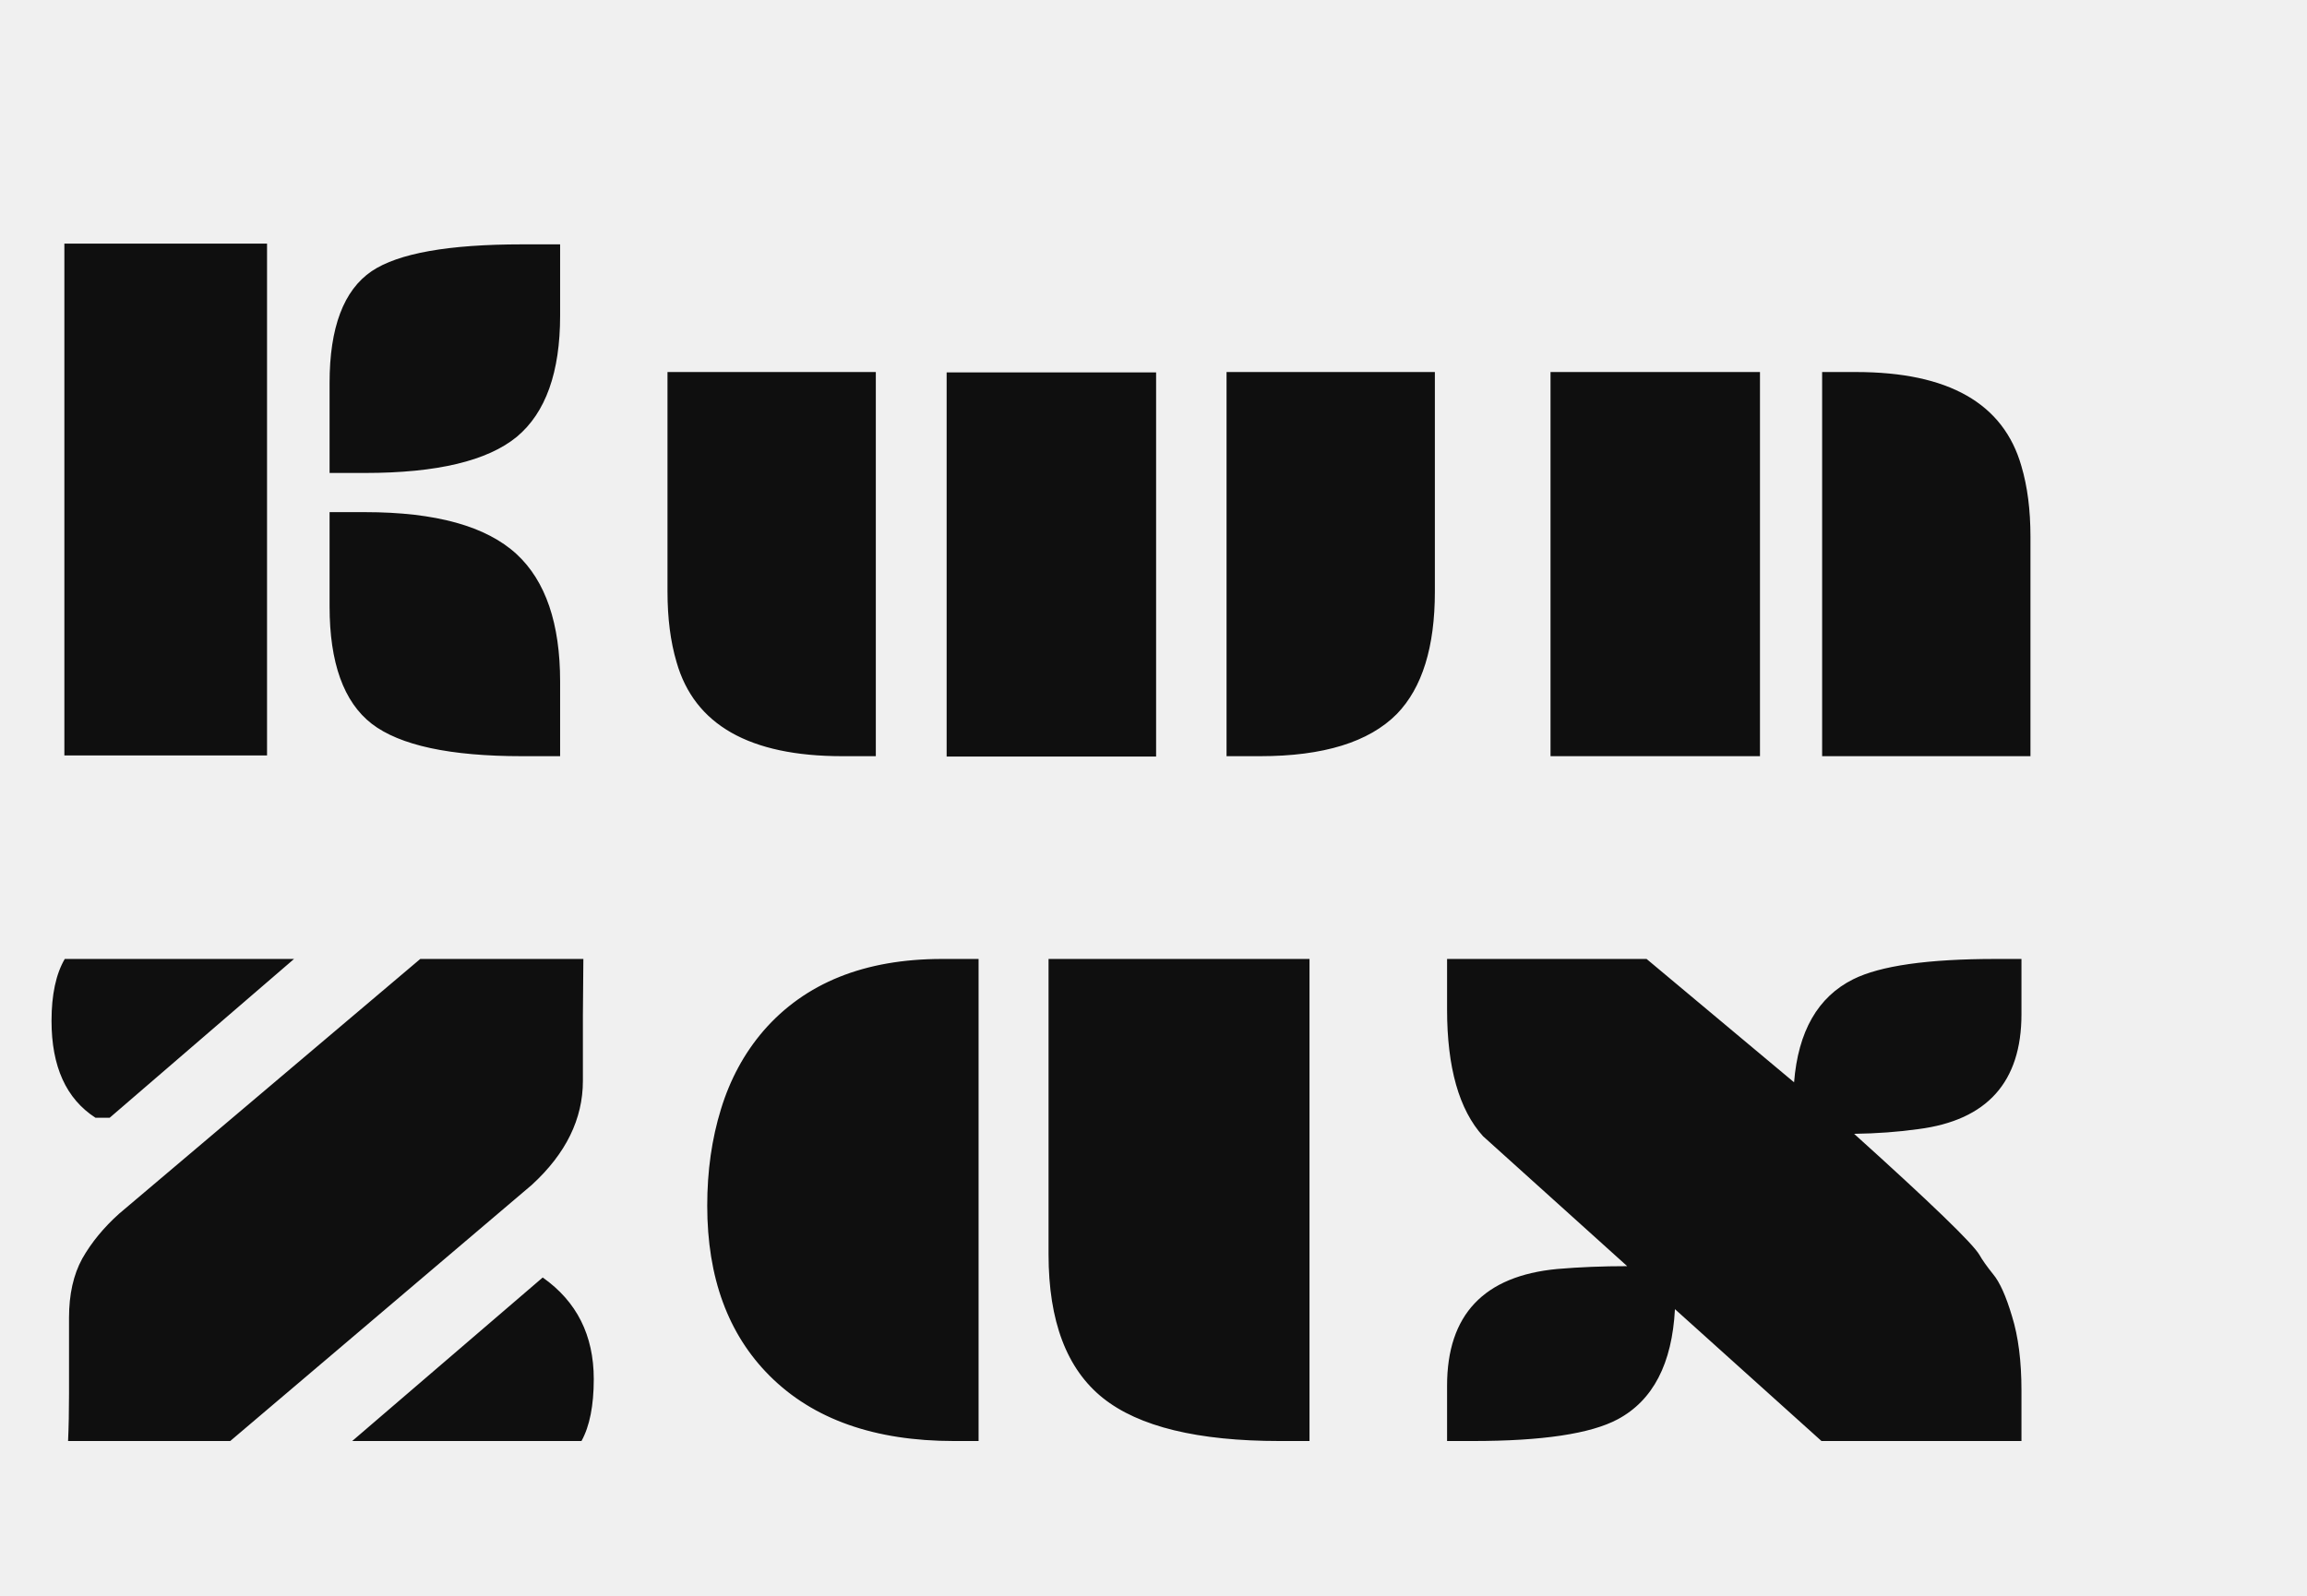
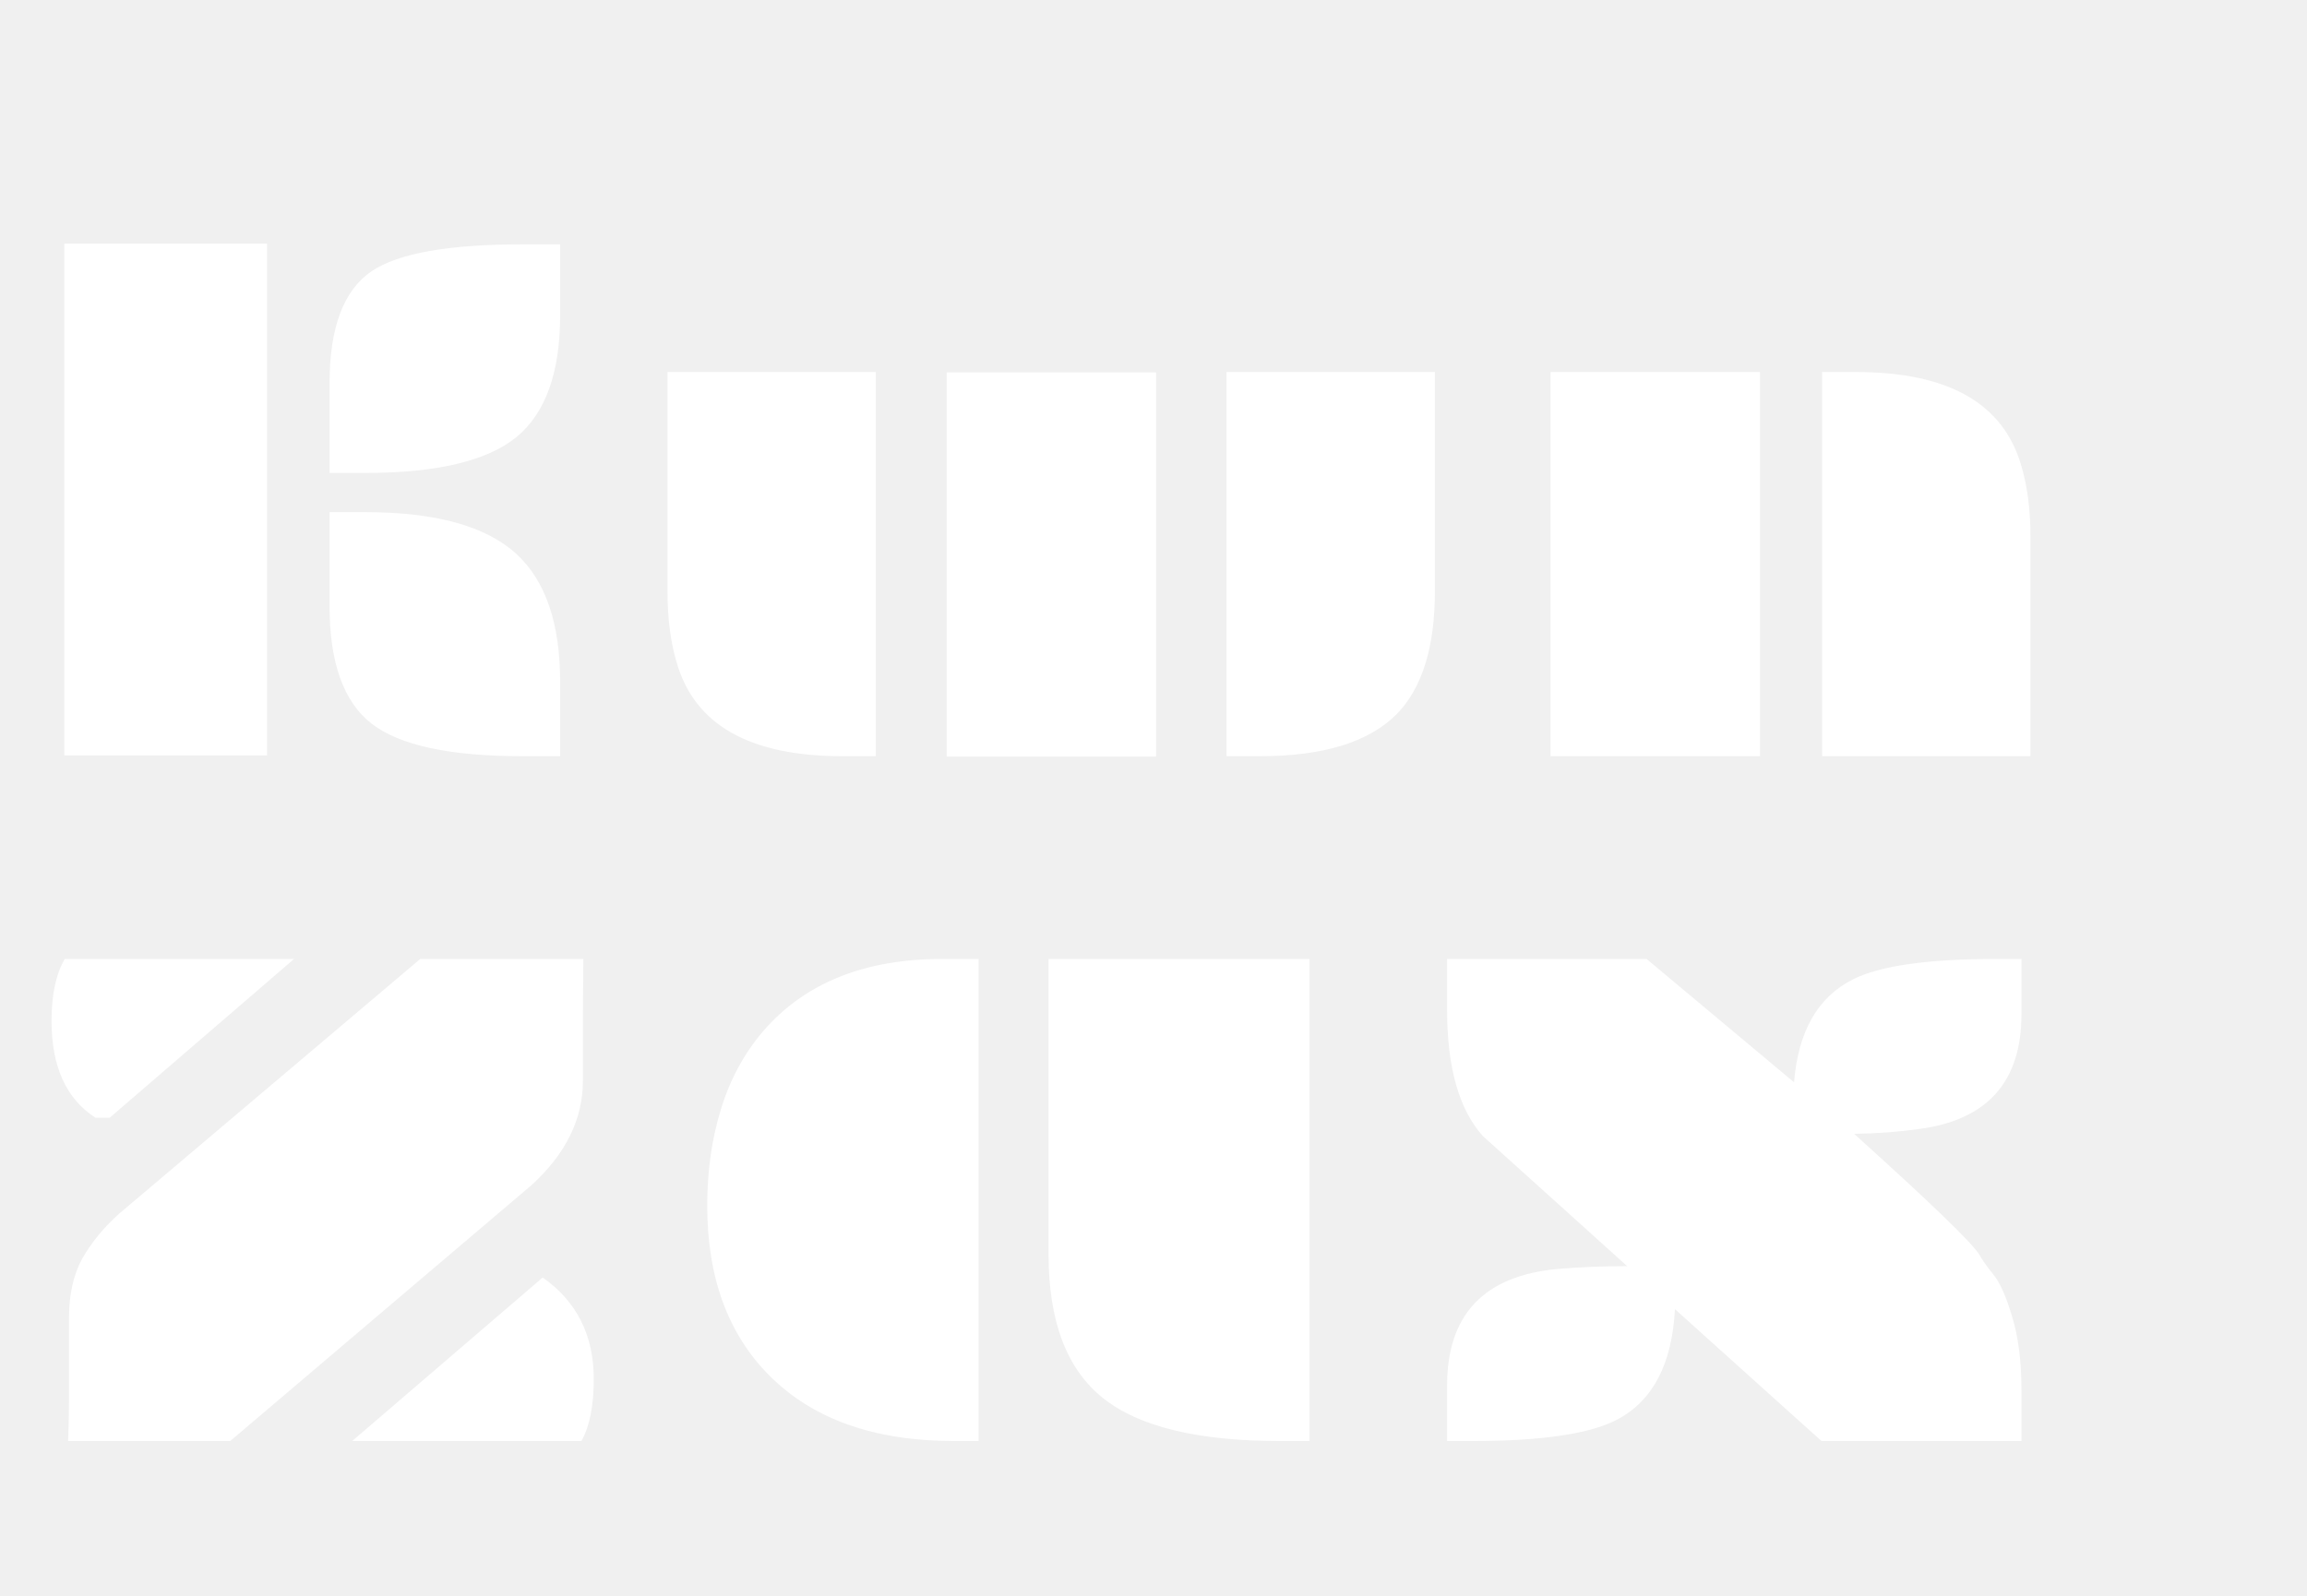
<svg xmlns="http://www.w3.org/2000/svg" width="305" height="211" viewBox="0 0 305 211" fill="none">
-   <path d="M8.51 32.216H35.304V99.9H8.51V32.216ZM43.572 50.644C43.572 43.306 45.431 38.375 49.15 35.852C52.67 33.494 59.294 32.315 69.022 32.315H74.052V41.728C74.052 49.232 72.143 54.578 68.325 57.766C64.44 60.953 57.75 62.547 48.254 62.547H43.572V50.644ZM43.572 67.727H48.254C57.617 67.727 64.307 69.586 68.325 73.305C72.143 76.857 74.052 82.469 74.052 90.139V100H69.022C59.493 100 52.869 98.572 49.15 95.717C45.431 92.828 43.572 87.648 43.572 80.178V67.727ZM162.157 49.199H189.699V78.235C189.699 85.573 188.022 90.969 184.669 94.422C180.983 98.141 174.957 100 166.59 100H162.157V49.199ZM88.247 49.199H115.789V100H111.356C99.104 100 91.8 95.85 89.442 87.549C88.645 84.859 88.247 81.755 88.247 78.235V49.199ZM125.152 49.249H152.844V100.05H125.152V49.249ZM240.898 49.199H245.381C257.599 49.199 264.887 53.35 267.245 61.65C268.042 64.34 268.44 67.444 268.44 70.964V100H240.898V49.199ZM204.989 49.199H232.68V100H204.989V49.199Z" fill="#0F0F0F" />
-   <path d="M77.125 126.815L77.062 134.252V142.94C77.062 147.982 74.812 152.565 70.312 156.69L30.438 190.565H9C9.083 188.732 9.125 186.648 9.125 184.315V174.252C9.125 171.169 9.708 168.565 10.875 166.44C12.083 164.315 13.708 162.336 15.75 160.502L55.562 126.815H77.125ZM6.812 135.002C6.812 131.544 7.396 128.815 8.562 126.815H38.875L14.5 147.815H12.625C8.75 145.315 6.812 141.044 6.812 135.002ZM78.5 182.377C78.5 185.877 77.958 188.607 76.875 190.565H46.562L71.75 168.94C76.25 172.107 78.5 176.586 78.5 182.377ZM138.625 126.815H173.125V190.565H169.188C158.354 190.565 150.562 188.669 145.812 184.877C141.021 181.044 138.625 174.711 138.625 165.877V126.815ZM93.5 159.44C93.5 154.857 94.104 150.607 95.312 146.69C96.521 142.732 98.396 139.273 100.938 136.315C106.438 129.982 114.312 126.815 124.562 126.815H129.375V190.565H126.125C115.625 190.565 107.5 187.69 101.75 181.94C96.25 176.44 93.5 168.94 93.5 159.44ZM191.312 183.252C191.312 173.877 196.167 168.732 205.875 167.815C208.792 167.565 211.875 167.44 215.125 167.44L196.062 150.252C192.896 146.752 191.312 141.169 191.312 133.502V126.815H217.688L237.188 143.127C237.729 136.377 240.333 131.836 245 129.502C248.583 127.711 254.875 126.815 263.875 126.815H267.25V134.127C267.25 143.086 262.708 148.148 253.625 149.315C250.958 149.69 248.125 149.898 245.125 149.94C255.292 159.107 260.812 164.44 261.688 165.94C262.062 166.607 262.667 167.461 263.5 168.502C264.375 169.544 265.208 171.398 266 174.065C266.833 176.732 267.25 180.002 267.25 183.877V190.565H240.812L221.438 173.127C221.062 180.336 218.542 185.19 213.875 187.69C210.292 189.607 203.896 190.565 194.688 190.565H191.312V183.252Z" fill="#0F0F0F" />
+   <path d="M8.51 32.216H35.304V99.9H8.51V32.216ZM43.572 50.644C43.572 43.306 45.431 38.375 49.15 35.852C52.67 33.494 59.294 32.315 69.022 32.315H74.052V41.728C74.052 49.232 72.143 54.578 68.325 57.766C64.44 60.953 57.75 62.547 48.254 62.547H43.572V50.644ZM43.572 67.727H48.254C57.617 67.727 64.307 69.586 68.325 73.305C72.143 76.857 74.052 82.469 74.052 90.139V100H69.022C59.493 100 52.869 98.572 49.15 95.717C45.431 92.828 43.572 87.648 43.572 80.178V67.727ZM162.157 49.199H189.699V78.235C189.699 85.573 188.022 90.969 184.669 94.422C180.983 98.141 174.957 100 166.59 100H162.157V49.199ZM88.247 49.199H115.789V100H111.356C99.104 100 91.8 95.85 89.442 87.549C88.645 84.859 88.247 81.755 88.247 78.235V49.199ZM125.152 49.249H152.844V100.05H125.152V49.249ZM240.898 49.199H245.381C257.599 49.199 264.887 53.35 267.245 61.65C268.042 64.34 268.44 67.444 268.44 70.964V100H240.898V49.199ZM204.989 49.199H232.68V100H204.989V49.199Z" fill="white" />
+   <path d="M77.125 126.815L77.062 134.252V142.94C77.062 147.982 74.812 152.565 70.312 156.69L30.438 190.565H9C9.083 188.732 9.125 186.648 9.125 184.315V174.252C9.125 171.169 9.708 168.565 10.875 166.44C12.083 164.315 13.708 162.336 15.75 160.502L55.562 126.815H77.125ZM6.812 135.002C6.812 131.544 7.396 128.815 8.562 126.815H38.875L14.5 147.815H12.625C8.75 145.315 6.812 141.044 6.812 135.002ZM78.5 182.377C78.5 185.877 77.958 188.607 76.875 190.565H46.562L71.75 168.94C76.25 172.107 78.5 176.586 78.5 182.377ZM138.625 126.815H173.125V190.565H169.188C158.354 190.565 150.562 188.669 145.812 184.877C141.021 181.044 138.625 174.711 138.625 165.877V126.815ZM93.5 159.44C93.5 154.857 94.104 150.607 95.312 146.69C96.521 142.732 98.396 139.273 100.938 136.315C106.438 129.982 114.312 126.815 124.562 126.815H129.375V190.565H126.125C115.625 190.565 107.5 187.69 101.75 181.94C96.25 176.44 93.5 168.94 93.5 159.44ZM191.312 183.252C191.312 173.877 196.167 168.732 205.875 167.815C208.792 167.565 211.875 167.44 215.125 167.44L196.062 150.252C192.896 146.752 191.312 141.169 191.312 133.502V126.815H217.688L237.188 143.127C237.729 136.377 240.333 131.836 245 129.502C248.583 127.711 254.875 126.815 263.875 126.815H267.25V134.127C267.25 143.086 262.708 148.148 253.625 149.315C250.958 149.69 248.125 149.898 245.125 149.94C255.292 159.107 260.812 164.44 261.688 165.94C262.062 166.607 262.667 167.461 263.5 168.502C264.375 169.544 265.208 171.398 266 174.065C266.833 176.732 267.25 180.002 267.25 183.877V190.565H240.812L221.438 173.127C221.062 180.336 218.542 185.19 213.875 187.69C210.292 189.607 203.896 190.565 194.688 190.565H191.312V183.252Z" fill="white" />
</svg>
